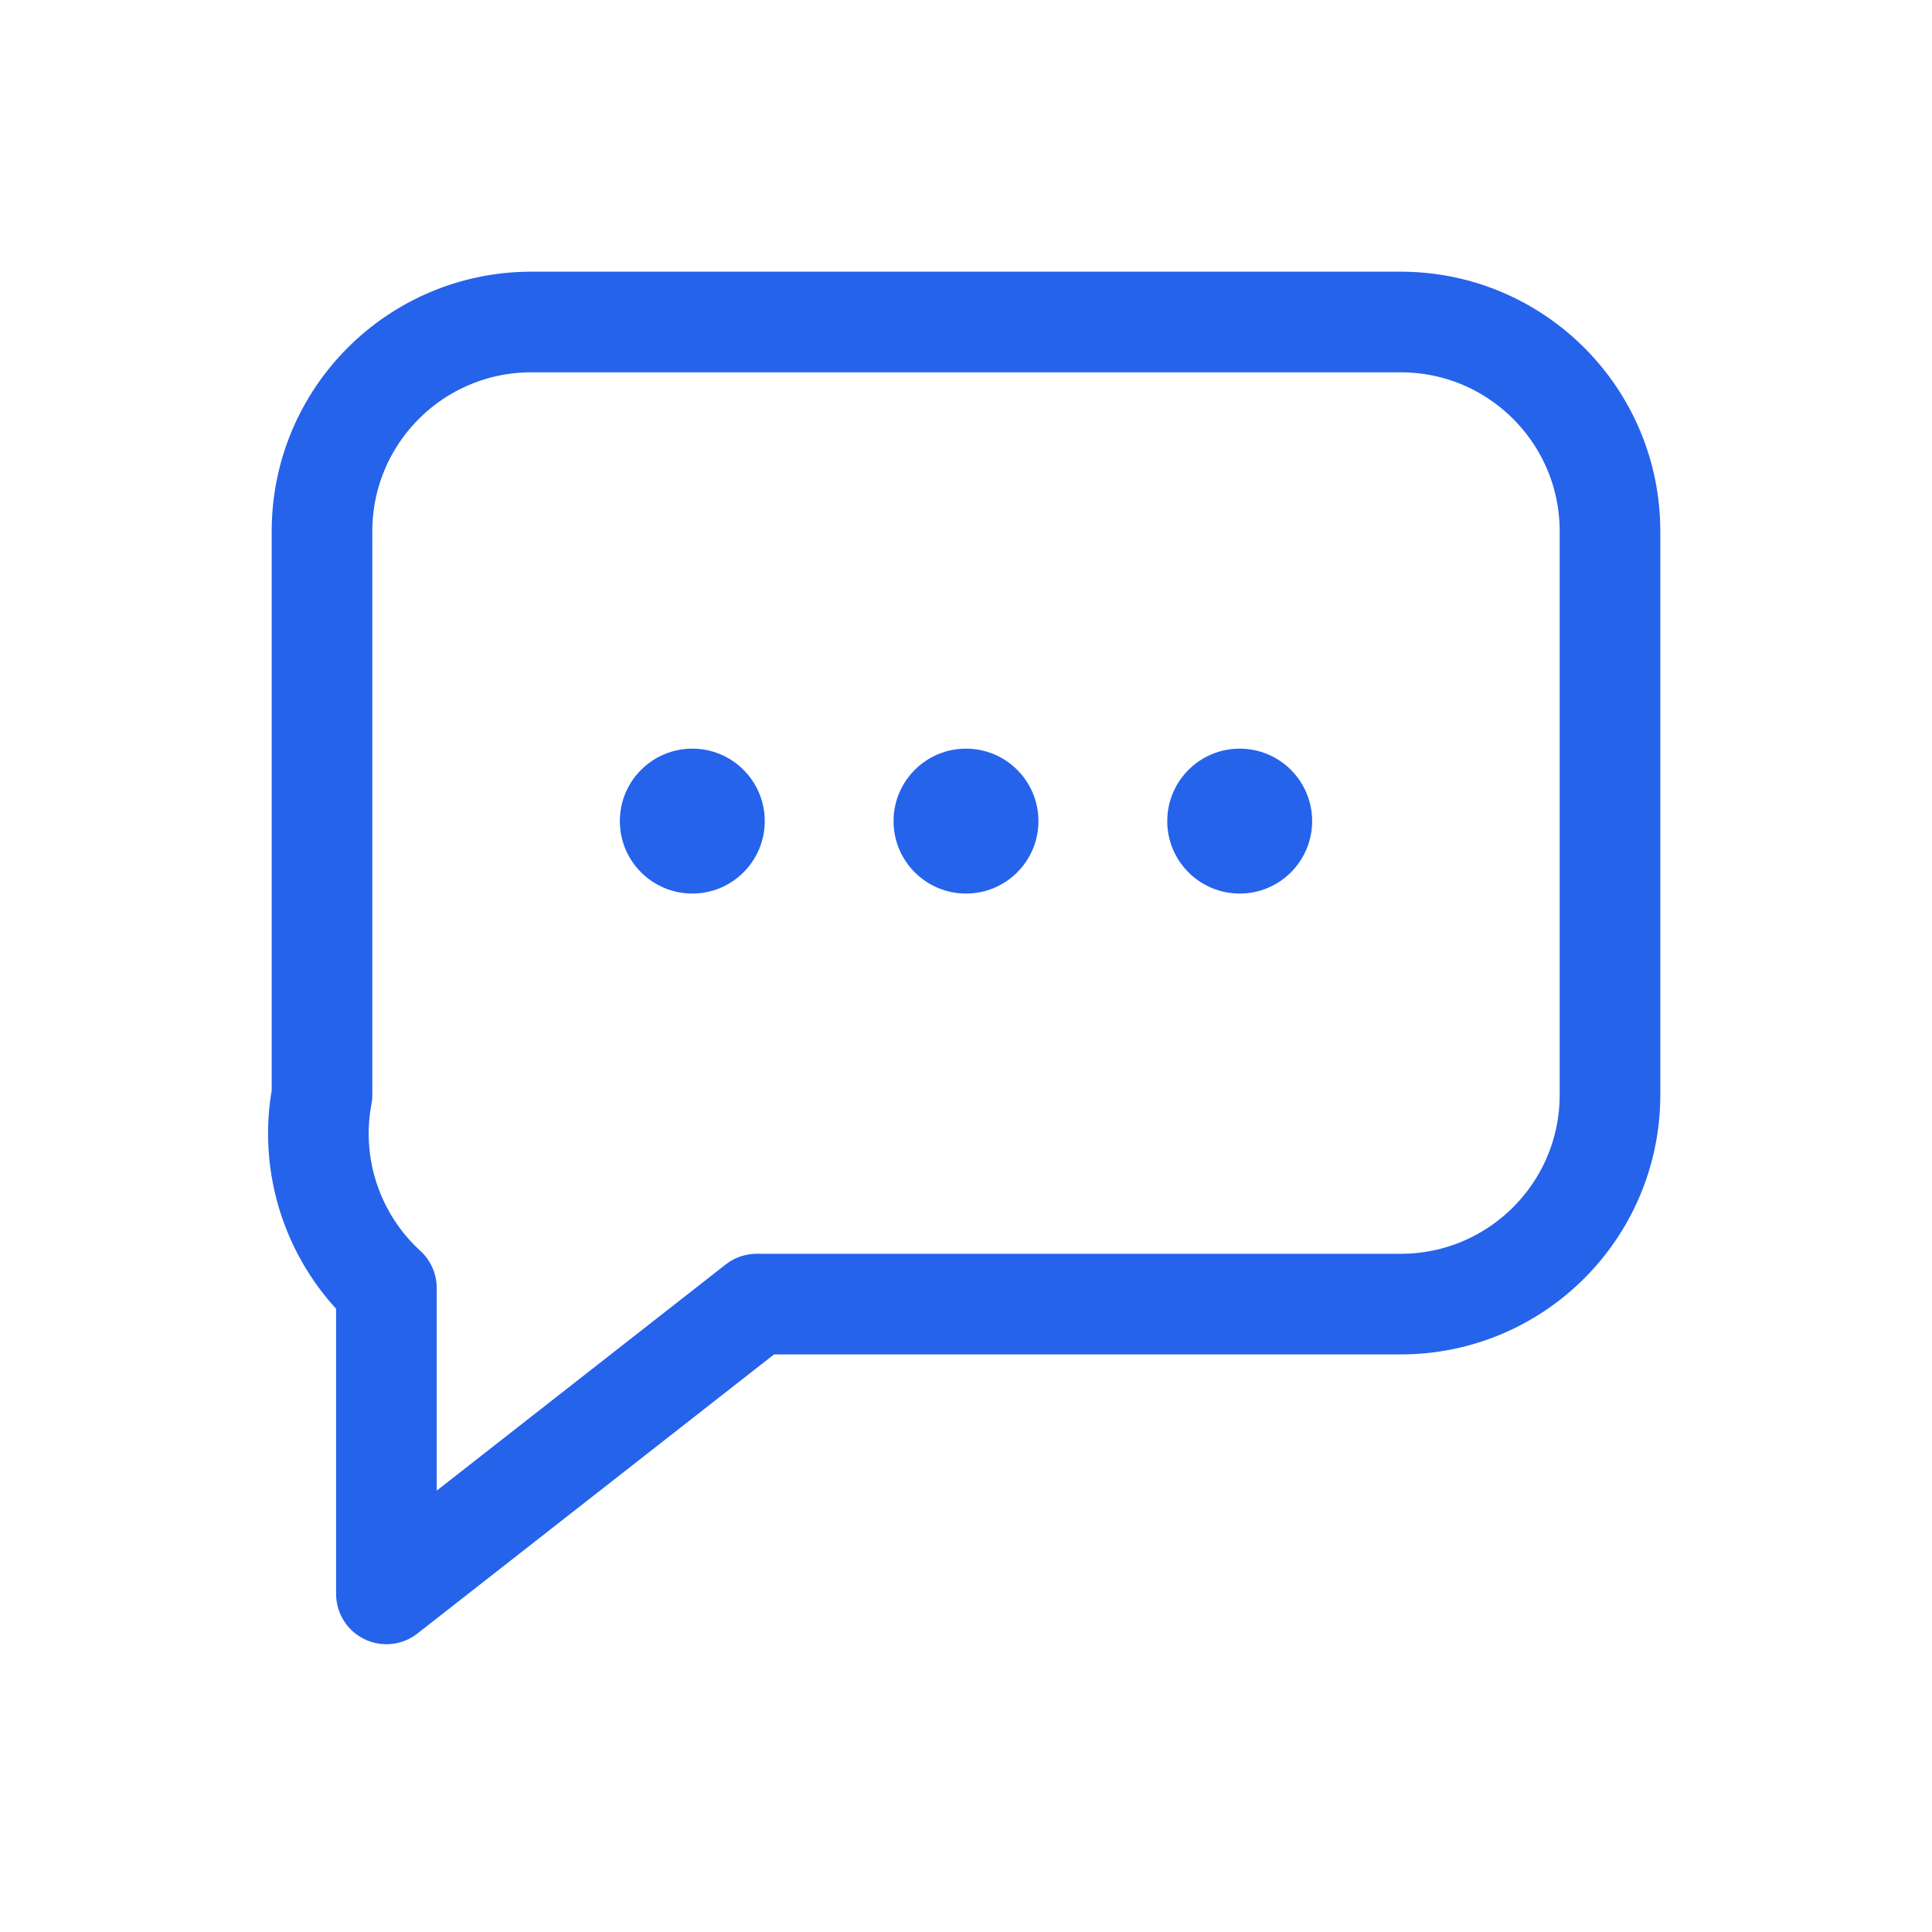
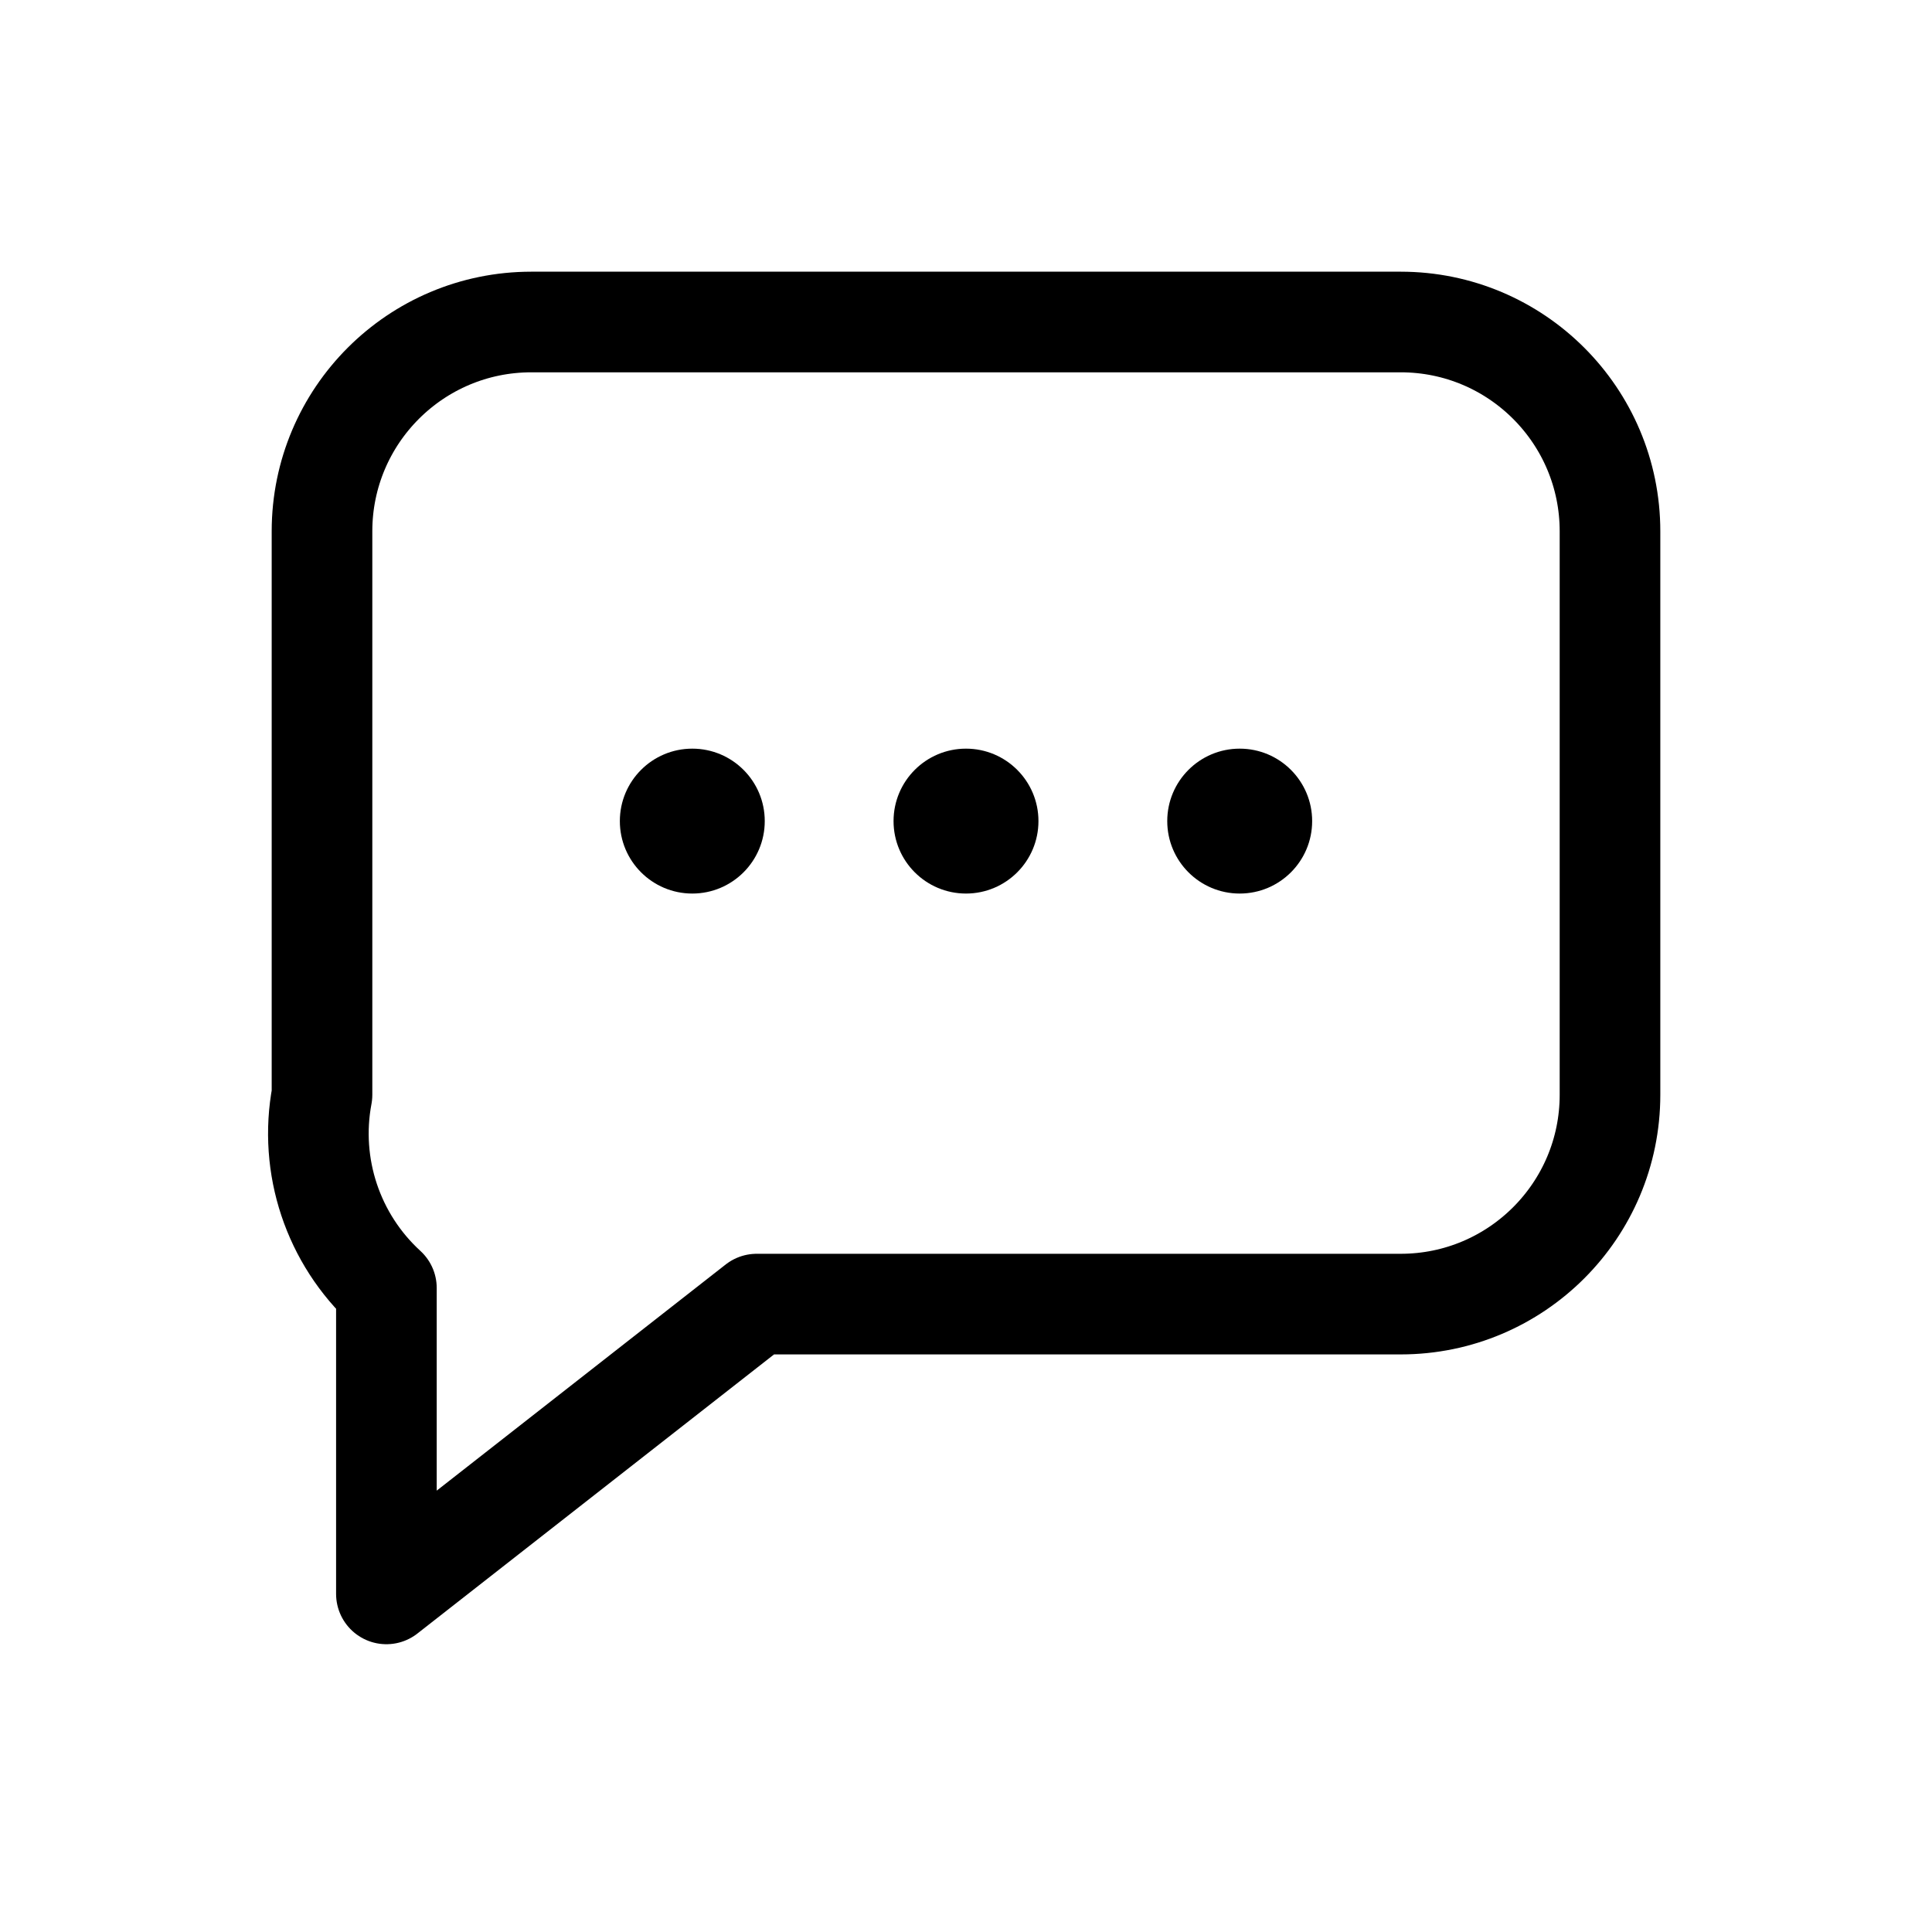
<svg xmlns="http://www.w3.org/2000/svg" width="24" height="24" viewBox="0 0 24 24" fill="none">
-   <path fill="none" stroke="#2563EB" stroke-width="1.25" stroke-linecap="round" stroke-linejoin="round" d="M4 6.6A2.6 2.6 0 0 1 6.6 4h10.8A2.6 2.6 0 0 1 20 6.6v7A2.6 2.6 0 0 1 17.4 16.2H9.4L4.8 19.8V16A2.6 2.6 0 0 1 4 13.6z" />
-   <circle fill="#2563EB" stroke="none" cx="8.6" cy="10.2" r="0.9" />
-   <circle fill="#2563EB" stroke="none" cx="12" cy="10.2" r="0.9" />
-   <circle fill="#2563EB" stroke="none" cx="15.4" cy="10.2" r="0.9" />
+   <path fill="none" stroke="currentColor" stroke-width="1.25" stroke-linecap="round" stroke-linejoin="round" d="M4 6.6A2.6 2.6 0 0 1 6.6 4h10.8A2.6 2.6 0 0 1 20 6.6v7A2.6 2.6 0 0 1 17.4 16.2H9.4L4.8 19.8V16A2.6 2.6 0 0 1 4 13.6z" />
+   <circle fill="currentColor" stroke="none" cx="8.6" cy="10.2" r="0.9" />
+   <circle fill="currentColor" stroke="none" cx="12" cy="10.2" r="0.9" />
+   <circle fill="currentColor" stroke="none" cx="15.4" cy="10.2" r="0.9" />
</svg>
